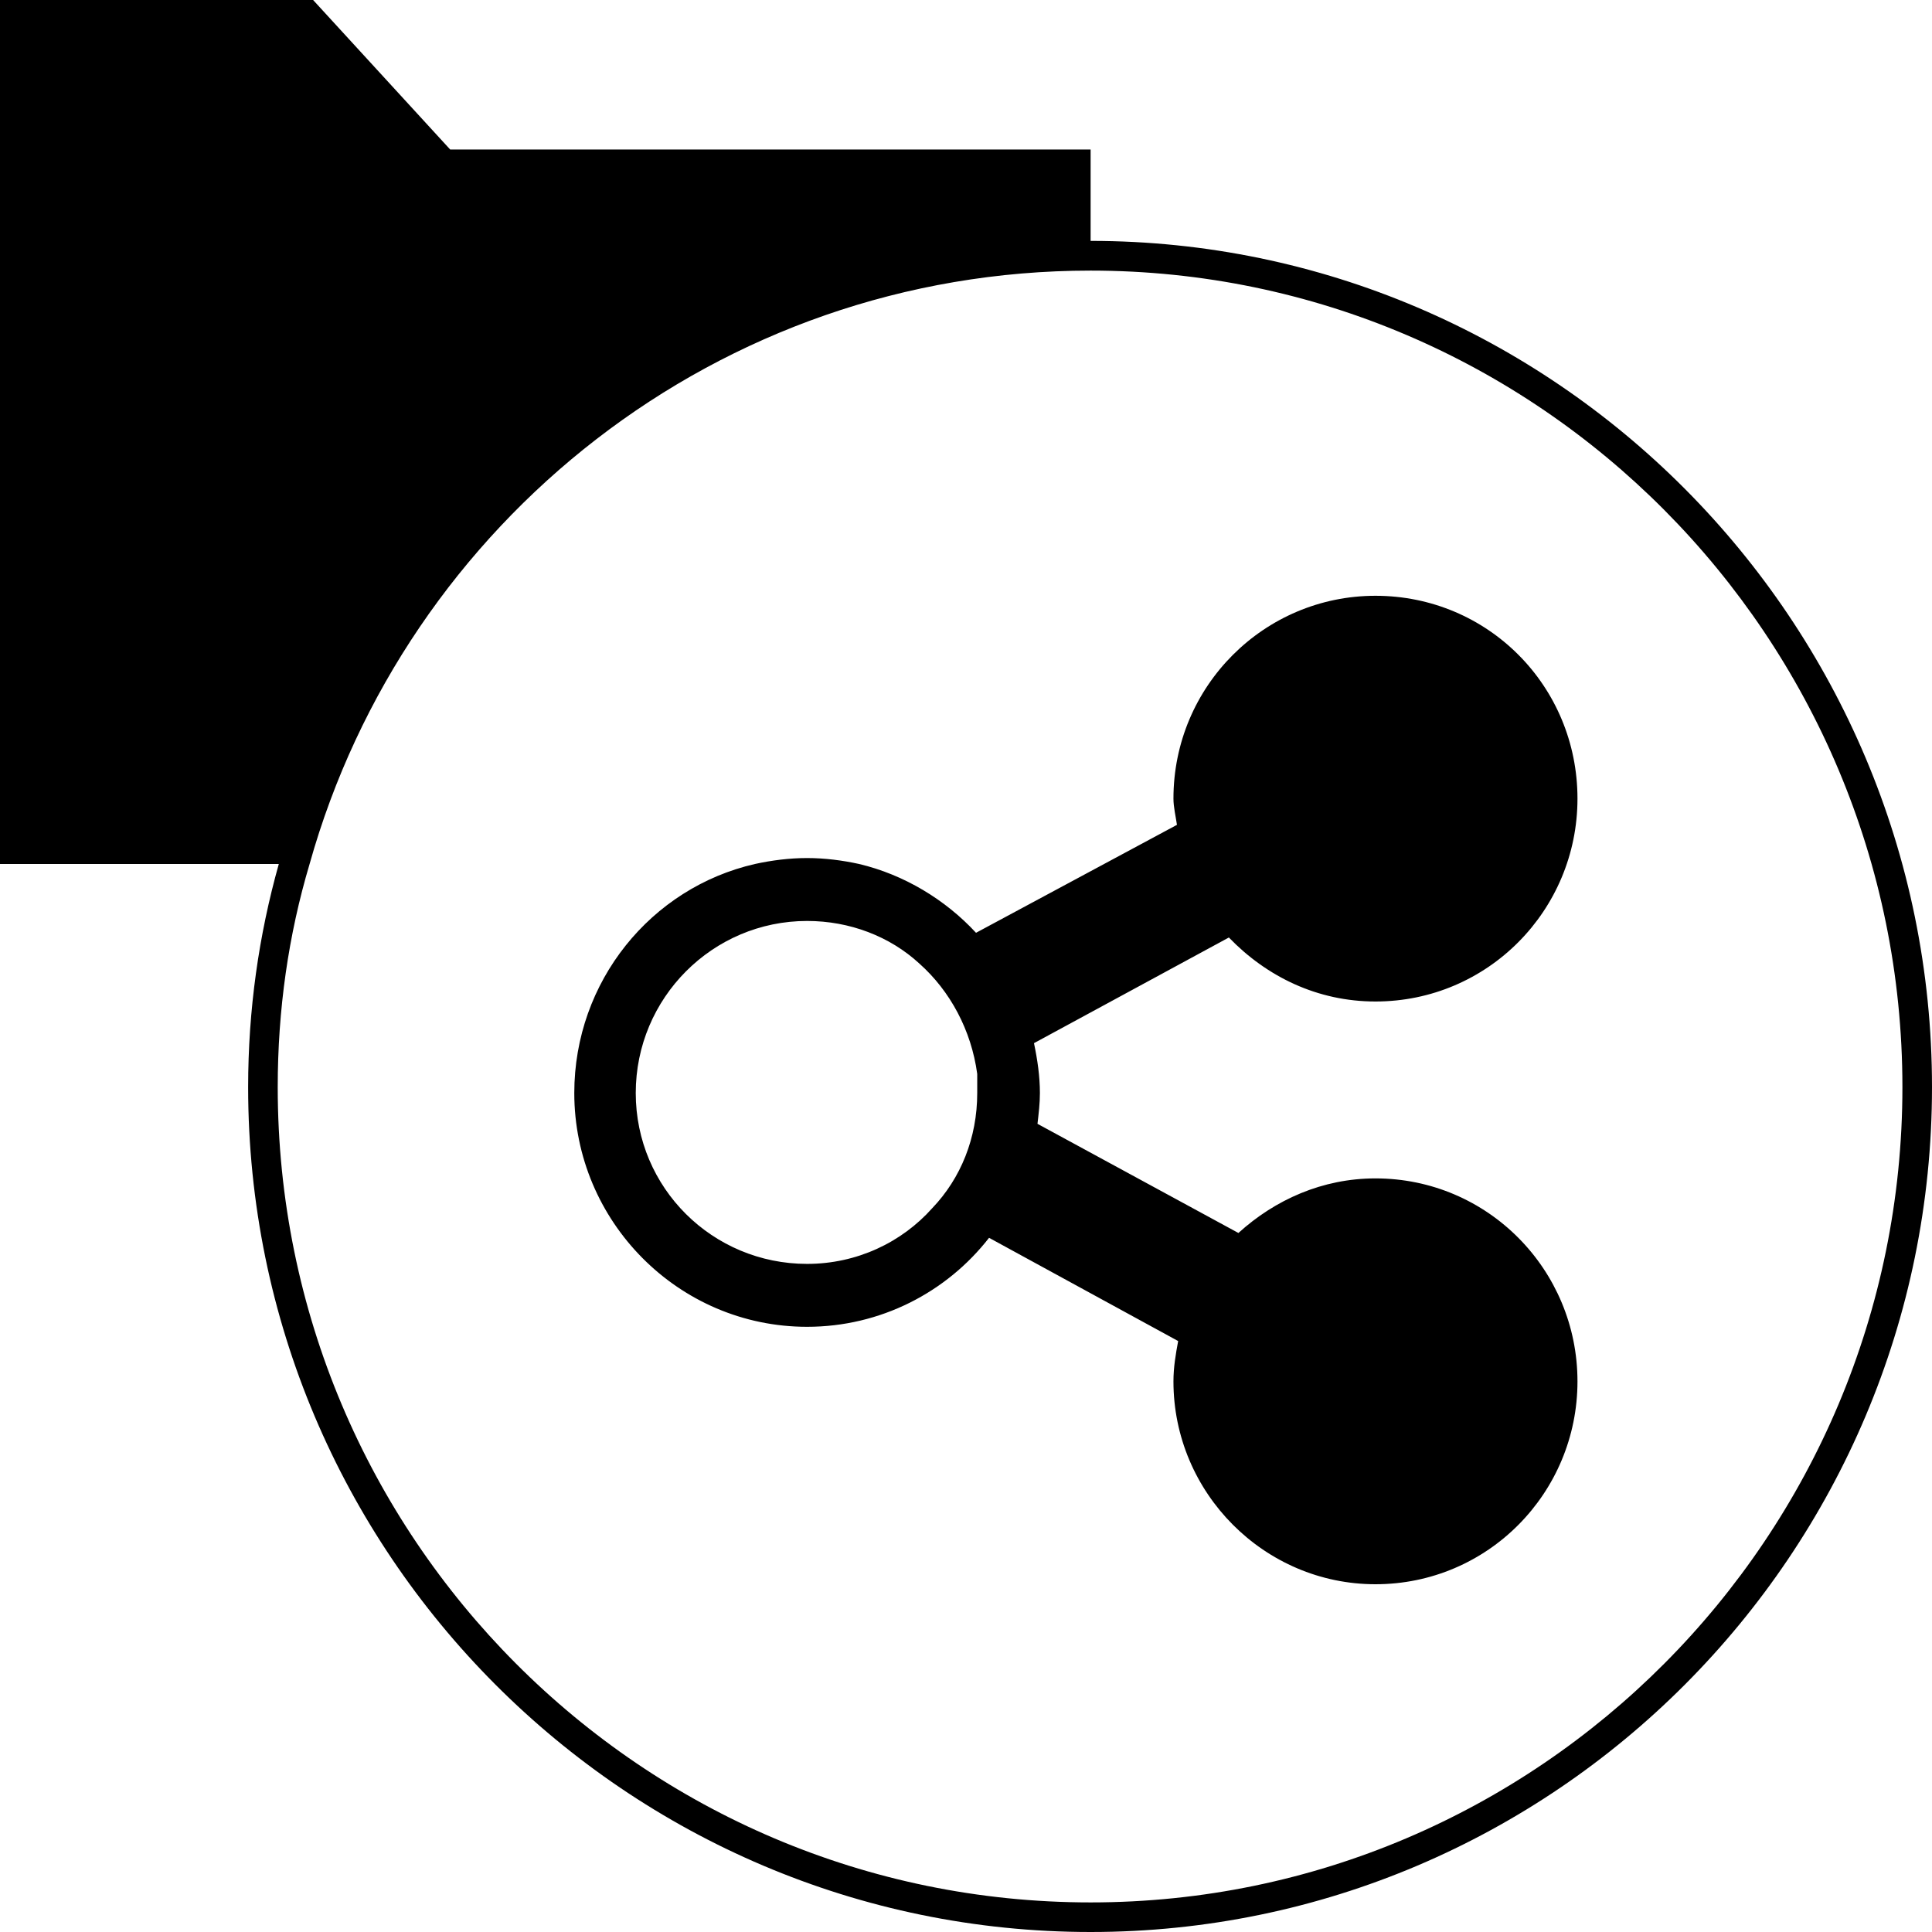
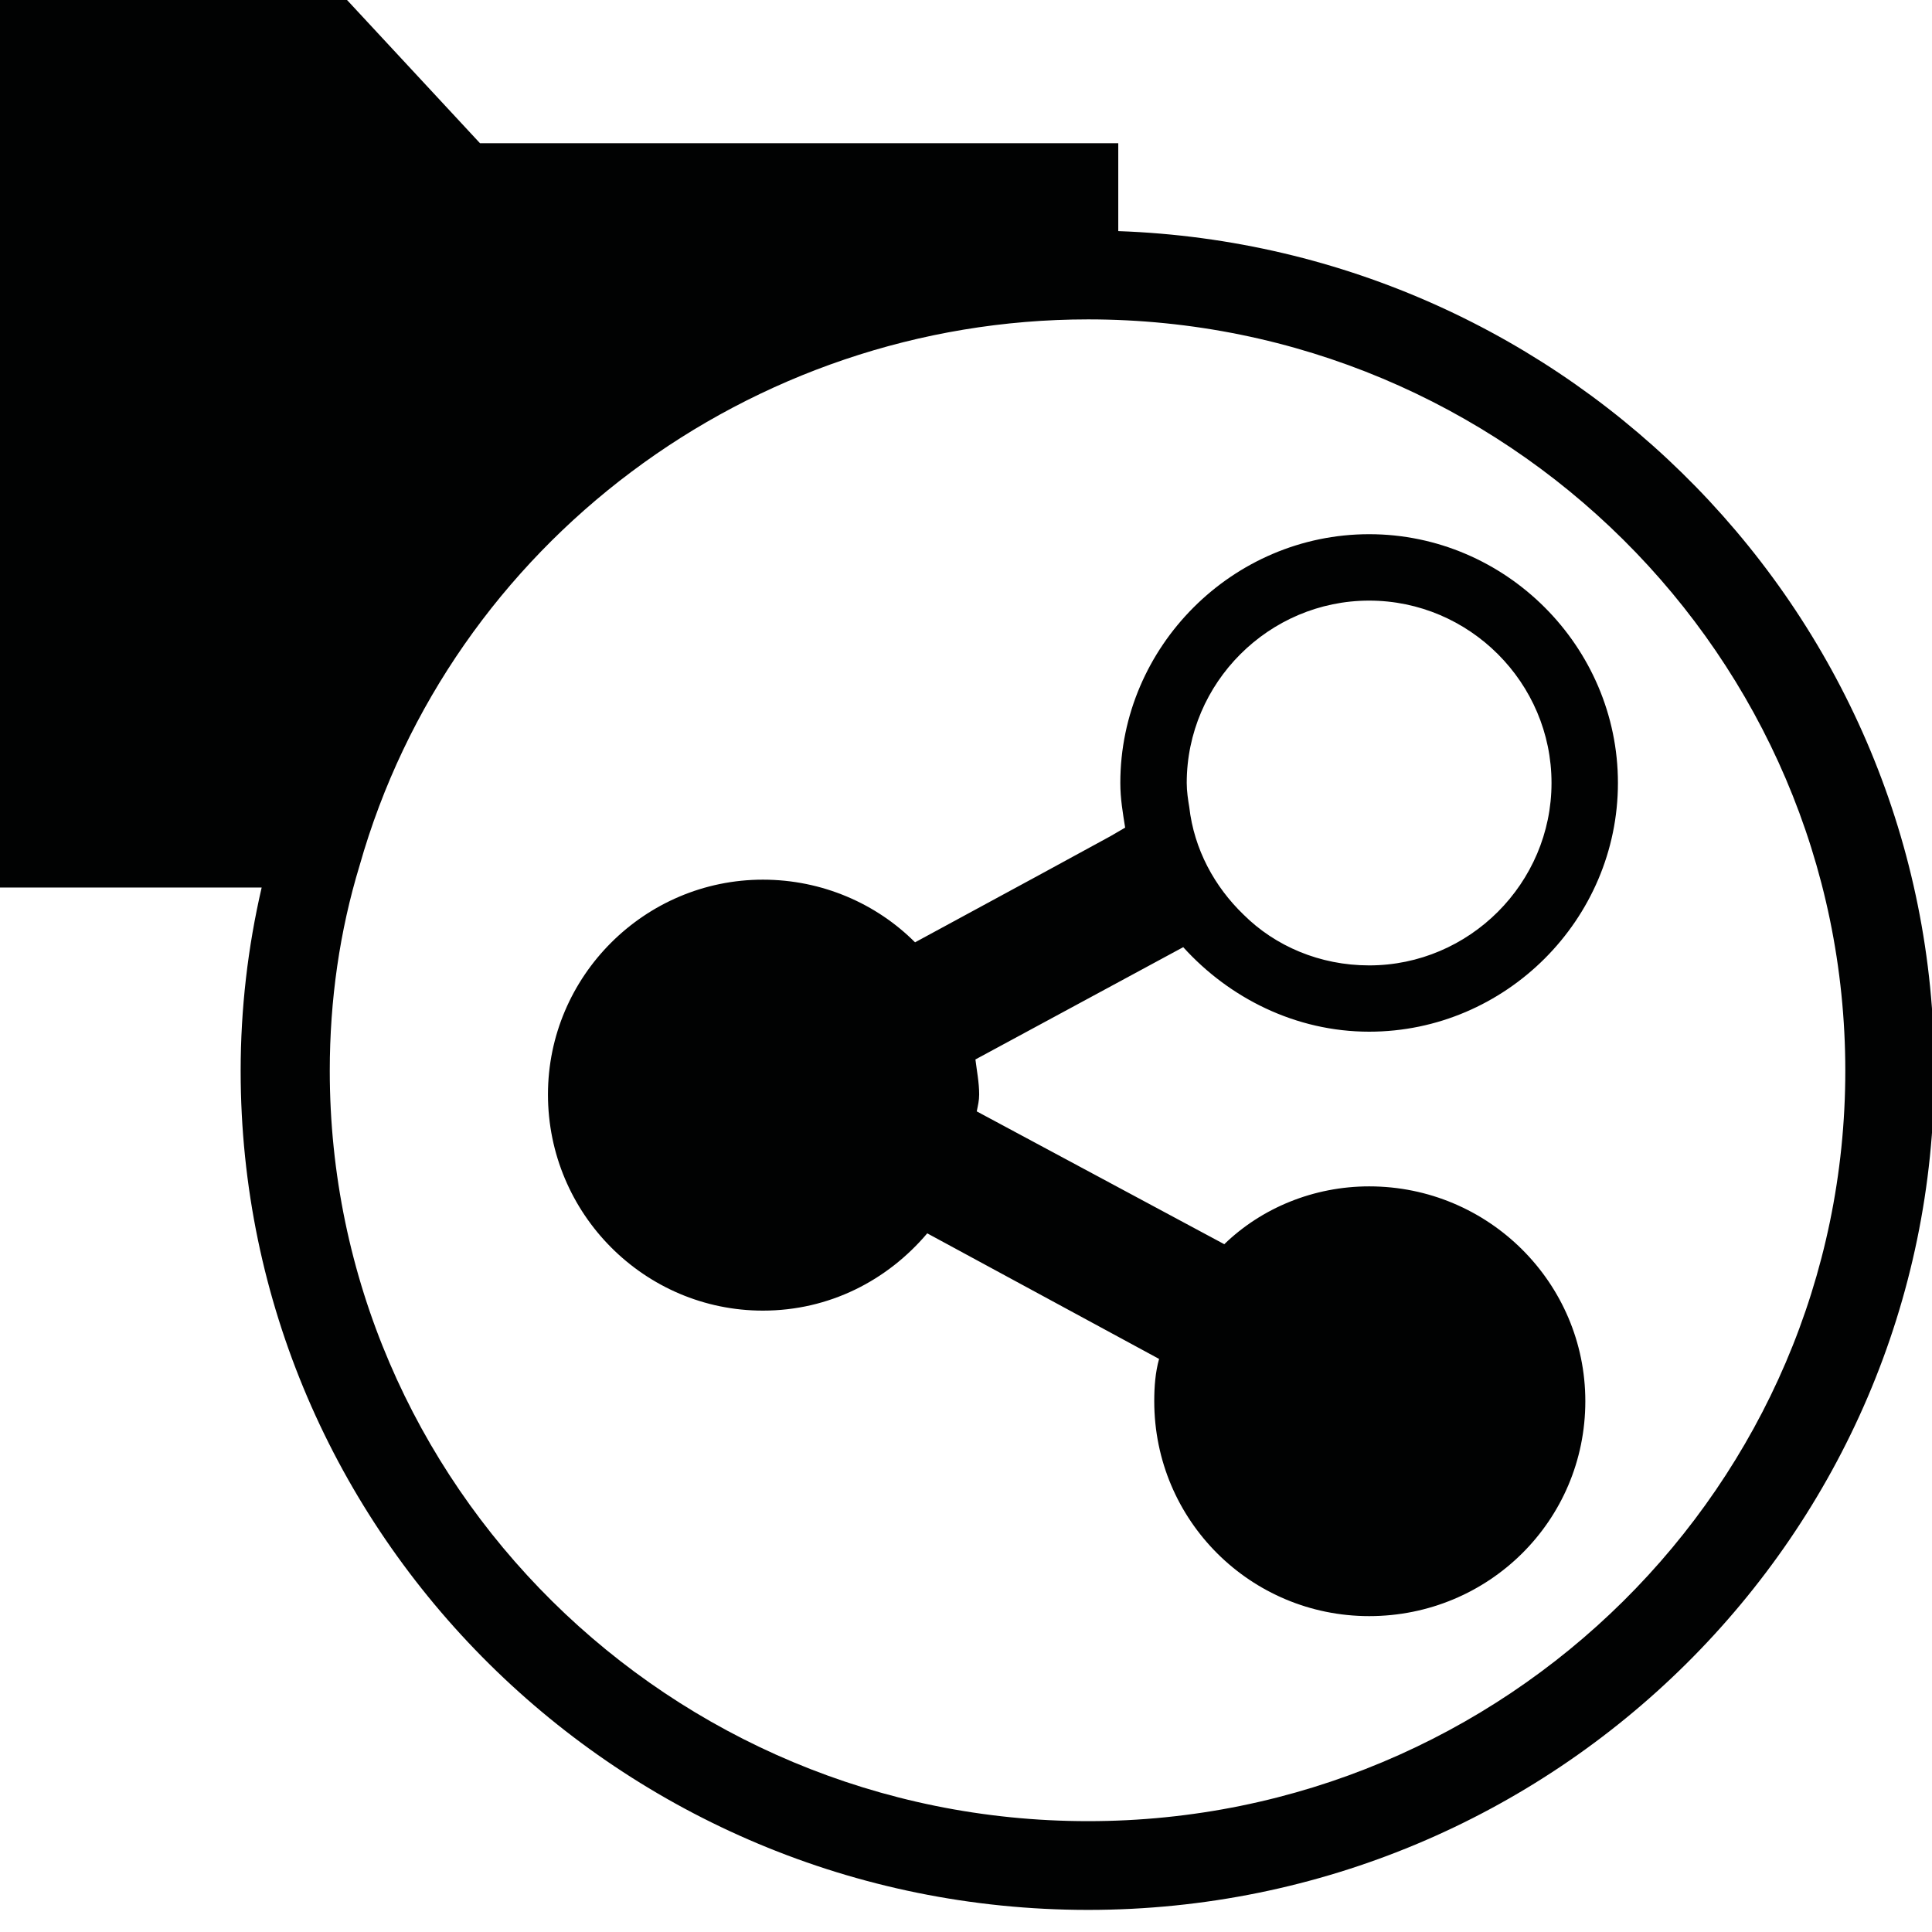
<svg xmlns="http://www.w3.org/2000/svg" viewBox="0 0 16 16">
  <g>
-     <path fill-rule="evenodd" d="M8.093,9.052 C8.093,9.425 7.956,9.759 7.721,10.005 C7.467,10.29 7.095,10.467 6.684,10.467 C5.901,10.467 5.265,9.838 5.265,9.052 C5.265,8.265 5.901,7.627 6.684,7.627 C7.036,7.627 7.369,7.754 7.614,7.98 C7.868,8.206 8.044,8.531 8.093,8.894 L8.093,9.052 Z M11.391,8.294 C10.911,8.294 10.491,8.089 10.177,7.764 L8.563,8.639 C8.592,8.777 8.612,8.914 8.612,9.052 C8.612,9.14 8.602,9.219 8.592,9.307 L10.256,10.211 C10.559,9.936 10.951,9.759 11.391,9.759 C12.321,9.759 13.064,10.516 13.064,11.44 C13.064,12.364 12.321,13.12 11.391,13.12 C10.471,13.12 9.718,12.364 9.718,11.44 C9.718,11.322 9.737,11.214 9.757,11.106 L8.191,10.251 C7.839,10.703 7.291,10.988 6.684,10.988 C5.617,10.988 4.756,10.113 4.756,9.052 C4.756,8.128 5.392,7.351 6.253,7.155 C6.39,7.125 6.537,7.106 6.684,7.106 C6.831,7.106 6.977,7.125 7.114,7.155 C7.486,7.243 7.829,7.45 8.083,7.725 L9.747,6.831 C9.737,6.762 9.718,6.683 9.718,6.614 C9.718,5.681 10.471,4.934 11.391,4.934 C12.321,4.934 13.064,5.681 13.064,6.614 C13.064,7.538 12.321,8.294 11.391,8.294 Z M9.032,15.755 C12.741,15.755 15.755,12.728 15.755,9.003 C15.755,5.278 12.741,2.241 9.032,2.241 C5.95,2.241 3.357,4.325 2.564,7.155 C2.388,7.745 2.3,8.363 2.3,9.003 C2.3,12.728 5.314,15.755 9.032,15.755 Z M9.032,1.995 C12.869,1.995 16,5.139 16,9.003 C16,12.865 12.869,16 9.032,16 C5.187,16 2.055,12.865 2.055,9.003 C2.055,8.363 2.143,7.745 2.309,7.155 L0,7.155 L0,0 L2.593,0 L3.728,1.238 L9.032,1.238 L9.032,1.995 Z" />
+     <path fill="#010202" fill-rule="evenodd" d="M9.011,15.082 C5.548,15.082 2.731,12.295 2.731,8.868 C2.731,8.281 2.813,7.71 2.978,7.168 C3.733,4.505 6.213,2.645 9.011,2.645 C12.469,2.645 15.282,5.436 15.282,8.868 C15.282,12.295 12.469,15.082 9.011,15.082 M9.261,1.914 L9.261,1.186 L3.975,1.186 L2.874,-1.77635684e-15 L0,-1.77635684e-15 L0,7.35 L2.167,7.35 C2.052,7.846 1.993,8.355 1.993,8.868 C1.993,12.7 5.141,15.817 9.011,15.817 C12.875,15.817 16.019,12.7 16.019,8.868 C16.019,5.114 13.01,2.046 9.261,1.914 M11.339,4.974 C12.169,4.974 12.849,5.654 12.849,6.484 C12.849,7.314 12.169,7.995 11.339,7.995 C10.929,7.995 10.559,7.834 10.299,7.575 C10.059,7.344 9.889,7.035 9.849,6.684 C9.839,6.624 9.828,6.554 9.828,6.484 C9.828,5.654 10.509,4.974 11.339,4.974 M11.339,8.544 C12.469,8.544 13.399,7.615 13.399,6.484 C13.399,5.354 12.469,4.424 11.339,4.424 C10.209,4.424 9.278,5.354 9.278,6.484 C9.278,6.615 9.299,6.734 9.318,6.854 L9.198,6.924 L8.609,7.245 L7.578,7.804 C7.259,7.484 6.809,7.285 6.318,7.285 C5.339,7.285 4.538,8.084 4.538,9.064 C4.538,10.054 5.339,10.854 6.318,10.854 C6.868,10.854 7.349,10.604 7.679,10.214 L9.599,11.254 C9.568,11.365 9.559,11.484 9.559,11.604 C9.559,12.594 10.359,13.384 11.339,13.384 C12.328,13.384 13.129,12.594 13.129,11.604 C13.129,10.624 12.328,9.825 11.339,9.825 C10.879,9.825 10.448,10.004 10.139,10.304 L8.089,9.204 C8.099,9.154 8.109,9.115 8.109,9.064 C8.109,8.964 8.089,8.865 8.078,8.774 L9.799,7.844 C10.179,8.264 10.729,8.544 11.339,8.544" />
  </g>
</svg>
